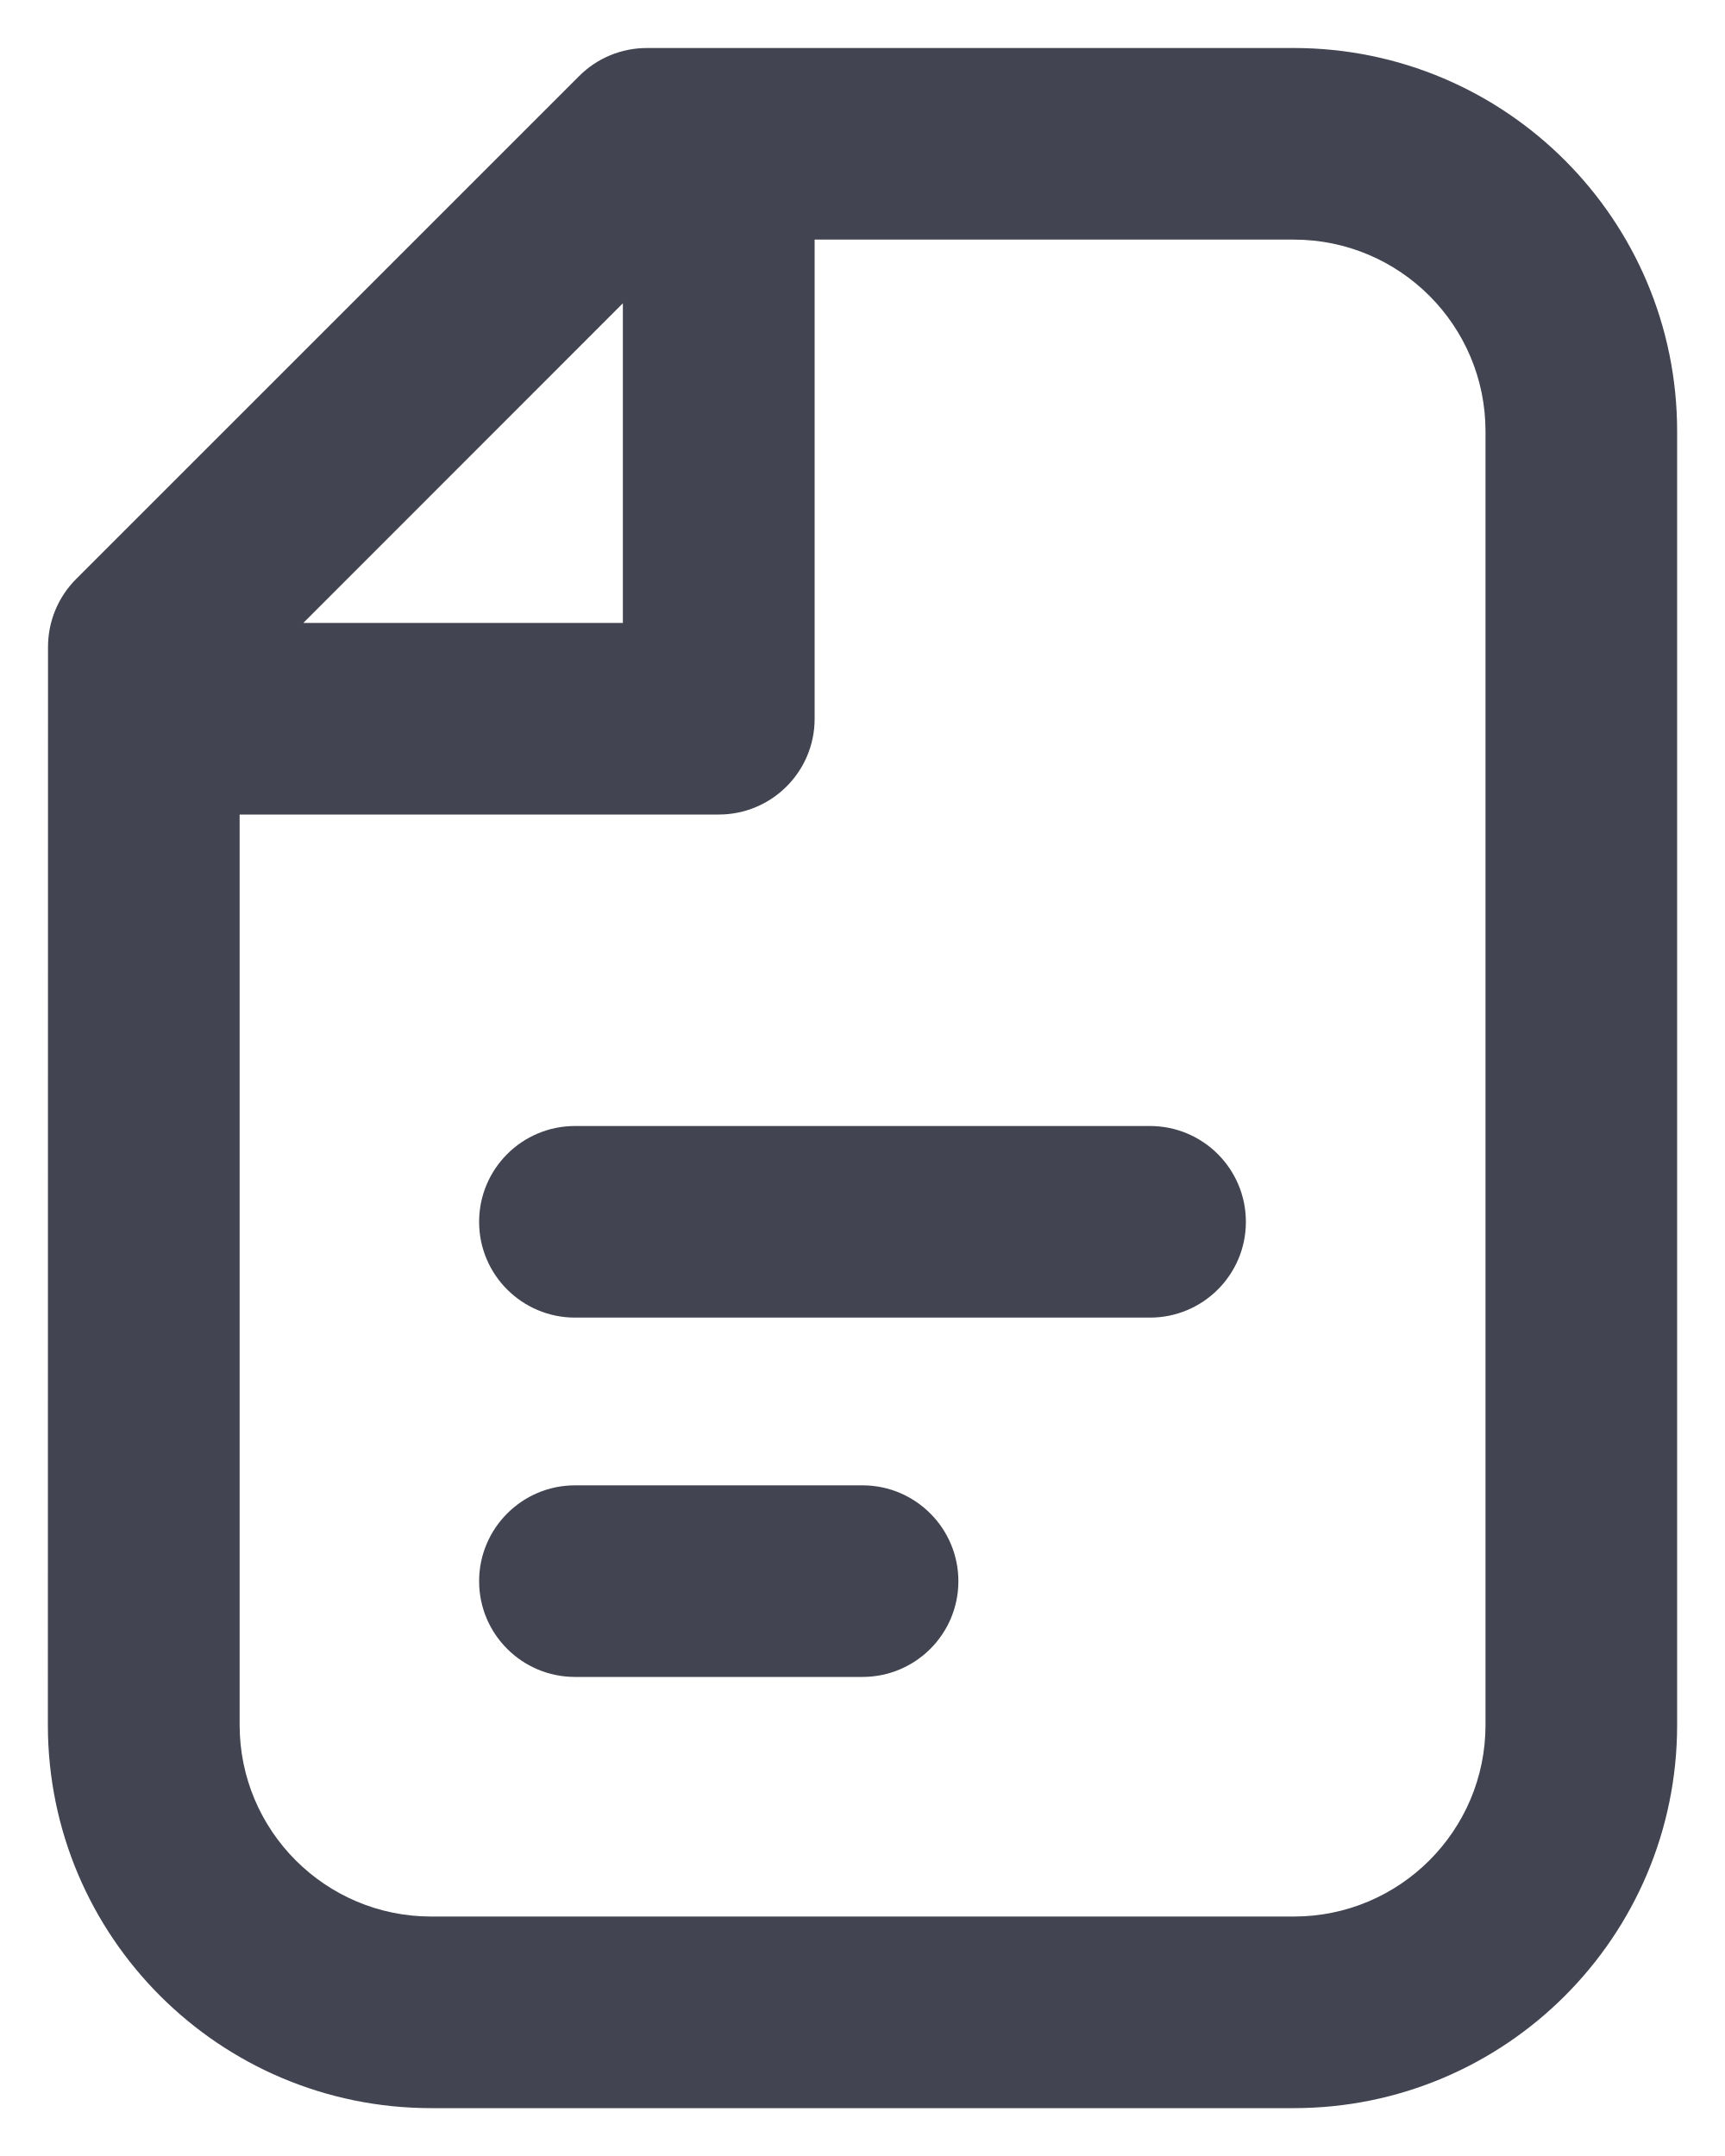
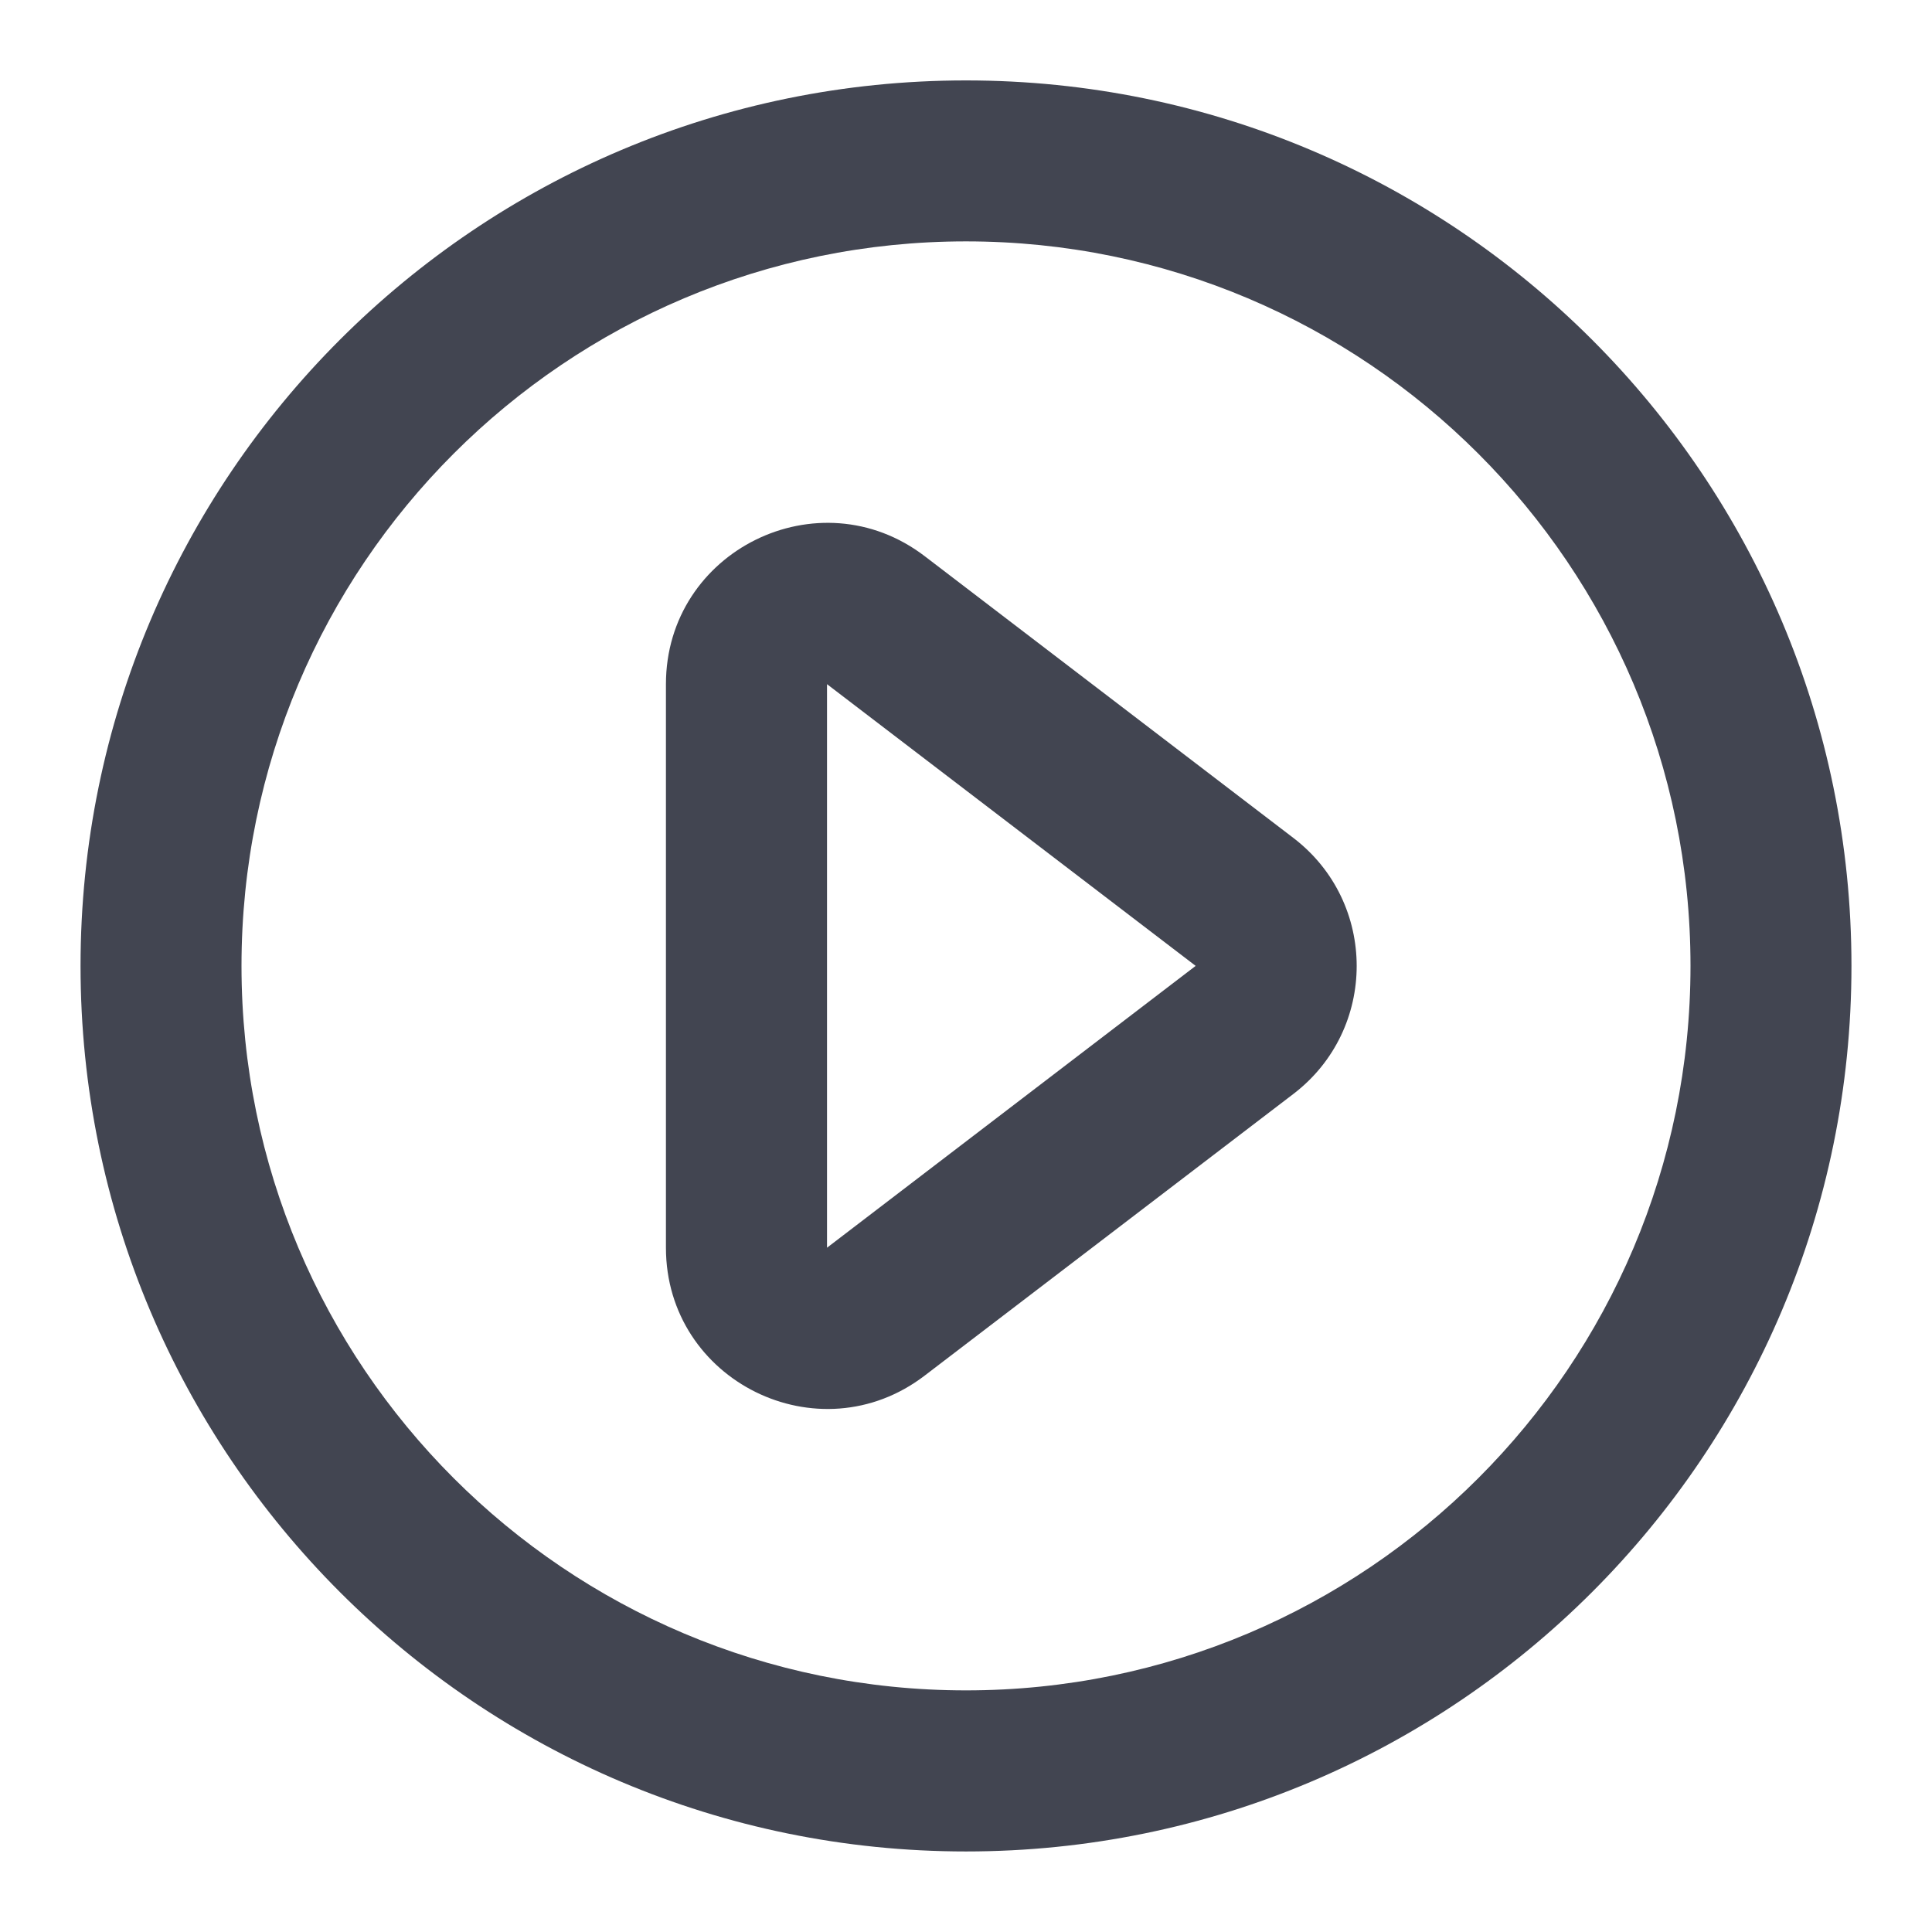
- <svg xmlns="http://www.w3.org/2000/svg" width="12" height="15" viewBox="0 0 12 15" fill="none">
-   <path fill-rule="evenodd" clip-rule="evenodd" d="M3.333 8.501C3.333 8.132 3.632 7.834 4 7.834H8C8.368 7.834 8.667 8.132 8.667 8.501C8.667 8.869 8.368 9.167 8 9.167H4C3.632 9.167 3.333 8.869 3.333 8.501Z" fill="#424551" />
-   <path fill-rule="evenodd" clip-rule="evenodd" d="M3.333 11.001C3.333 10.633 3.632 10.334 4 10.334H6C6.368 10.334 6.667 10.633 6.667 11.001C6.667 11.369 6.368 11.667 6 11.667H4C3.632 11.667 3.333 11.369 3.333 11.001Z" fill="#424551" />
-   <path fill-rule="evenodd" clip-rule="evenodd" d="M4.029 0.529C4.154 0.404 4.323 0.334 4.5 0.334H9C10.473 0.334 11.667 1.528 11.667 3.001L11.667 12.001C11.667 13.473 10.473 14.667 9 14.667H3C1.527 14.667 0.333 13.473 0.333 12.001L0.334 4.501C0.334 4.324 0.404 4.154 0.529 4.029L4.029 0.529ZM4.333 2.11V4.334H2.11L4.333 2.11ZM1.667 5.667L1.667 12.001C1.667 12.737 2.264 13.334 3 13.334H9C9.737 13.334 10.334 12.737 10.334 12.001L10.334 3.001C10.334 2.264 9.737 1.667 9 1.667H5.667V5.001C5.667 5.369 5.368 5.667 5 5.667H1.667Z" fill="#424551" />
+ <svg xmlns="http://www.w3.org/2000/svg" width="16" height="16" viewBox="0 0 16 15" fill="none">
+   <path fill-rule="evenodd" clip-rule="evenodd" d="M10.712 6.44C11.41 6.974 11.41 8.025 10.712 8.559L7.658 10.892C6.781 11.563 5.515 10.937 5.515 9.833V5.166C5.515 4.061 6.781 3.436 7.658 4.106L10.712 6.44ZM9.902 7.499L6.849 5.166L6.849 9.833L9.902 7.499Z" fill="#424551" />
+   <path fill-rule="evenodd" clip-rule="evenodd" d="M8 1.499C4.686 1.499 2 4.186 2 7.499C2 10.813 4.686 13.499 8 13.499C11.313 13.499 14 10.813 14 7.499C14 4.186 11.313 1.499 8 1.499ZM0.667 7.499C0.667 3.449 3.95 0.166 8 0.166C12.05 0.166 15.333 3.449 15.333 7.499C15.333 11.549 12.05 14.833 8 14.833C3.95 14.833 0.667 11.549 0.667 7.499Z" fill="#424551" />
</svg>
